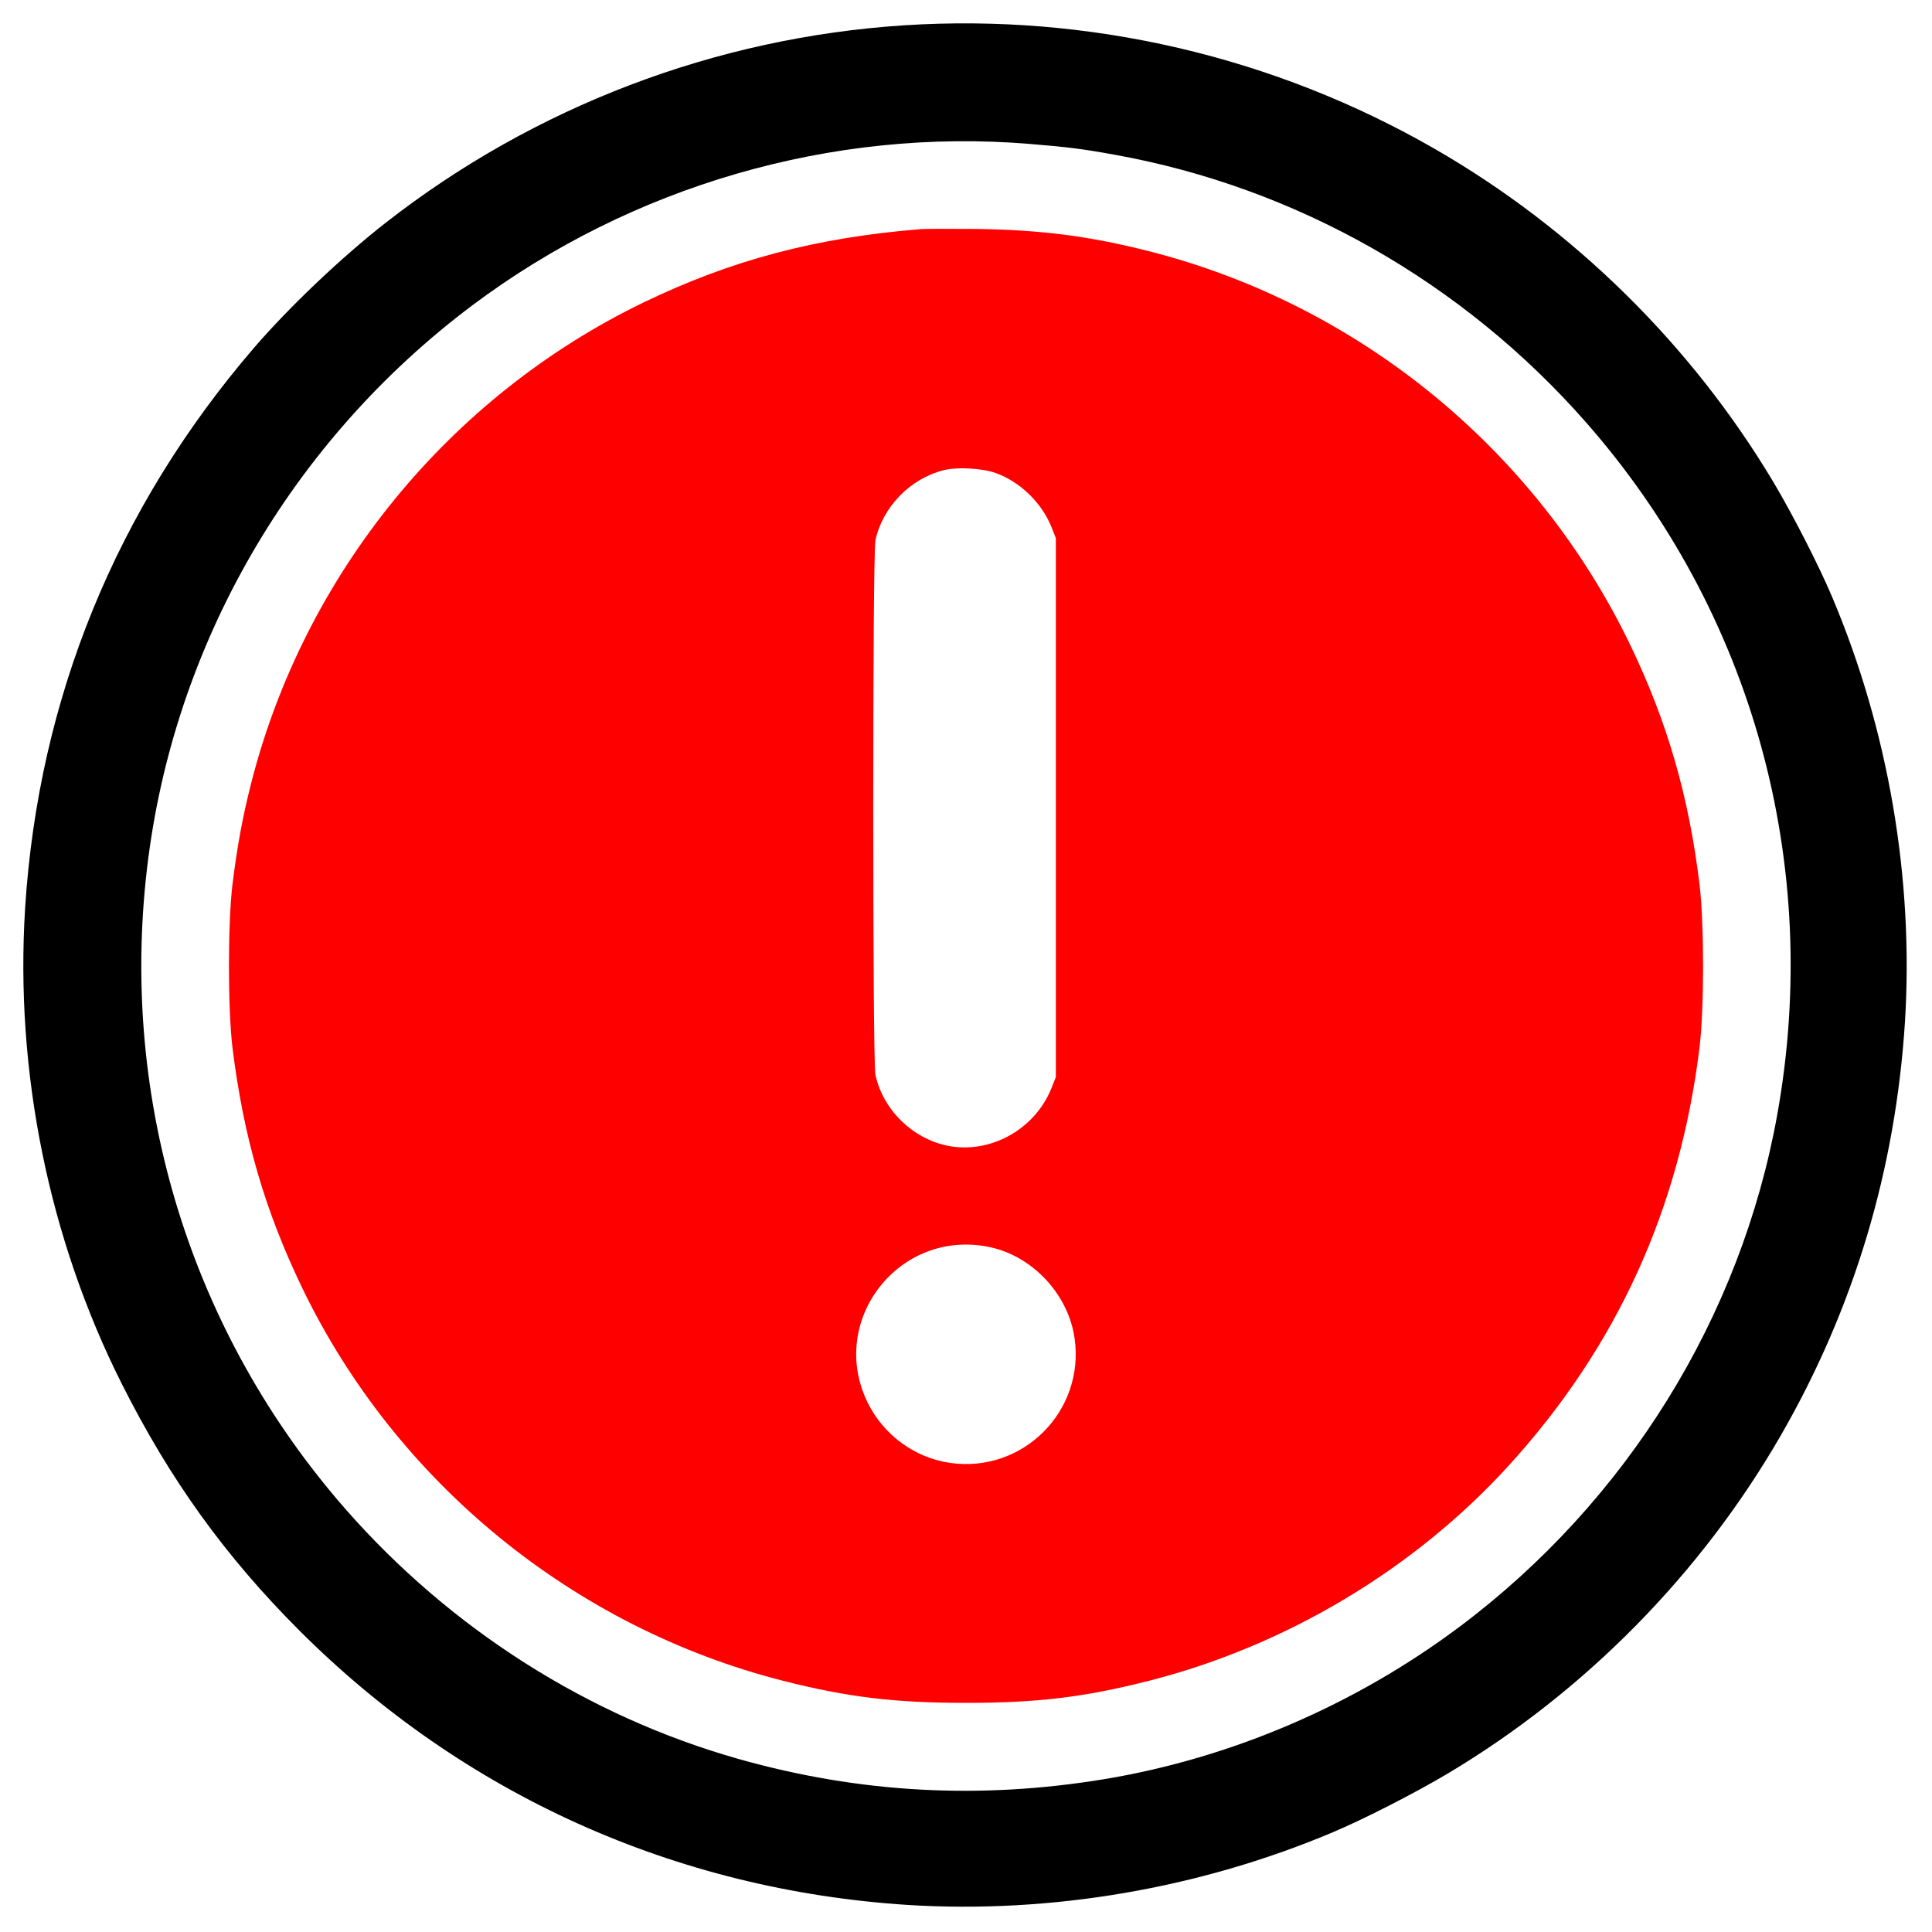
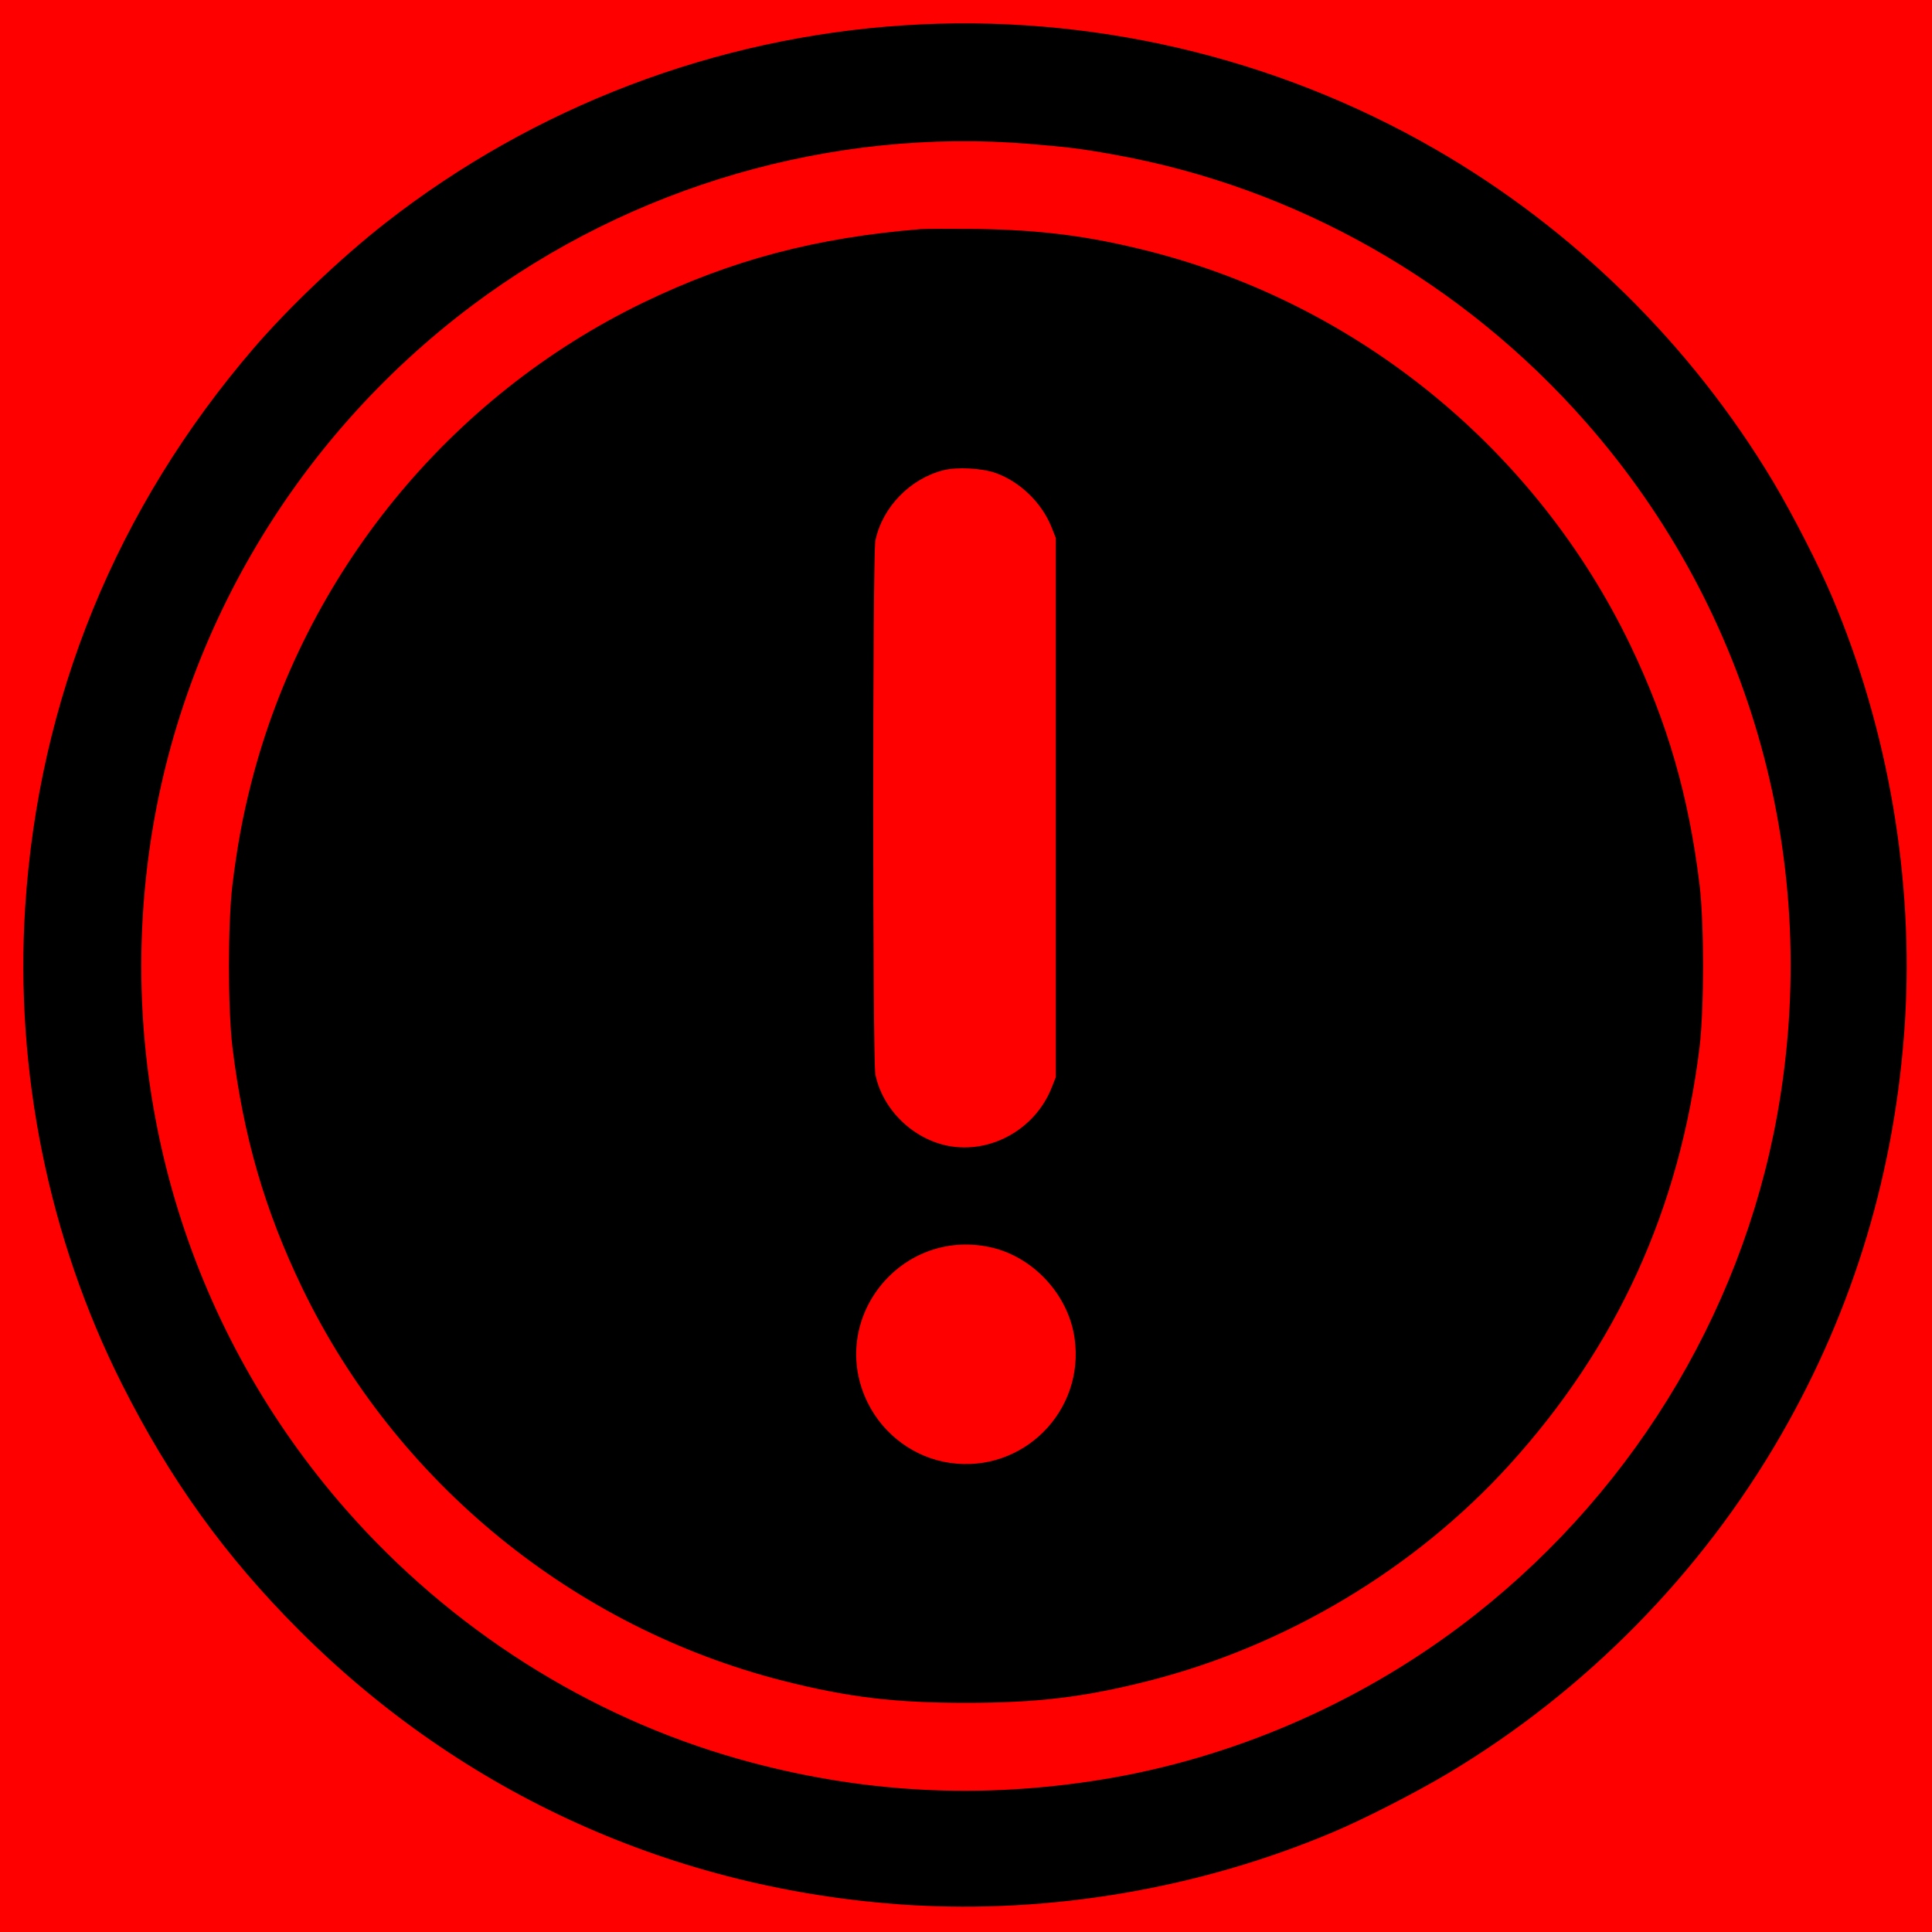
<svg xmlns="http://www.w3.org/2000/svg" version="1.0" width="1000pt" height="1000pt" viewBox="0 0 1000 1000" preserveAspectRatio="xMidYMid meet">
+   <circle cx="500" cy="500" r="1000" fill="#ff0000" />
  <g transform="translate(0,1000) scale(0.1,-0.1)" fill="#000000" stroke="none">
    <path d="M4680 9869 c-976 -63 -1915 -421 -2685 -1023 -230 -180 -500 -437 -680 -646 -713 -829 -1116 -1816 -1185 -2900 -53 -845 122 -1710 500 -2462 249 -495 534 -892 920 -1278 848 -848 1947 -1343 3150 -1420 739 -46 1509 85 2198 376 162 68 429 205 597 305 711 425 1311 1035 1724 1752 377 655 592 1372 641 2137 46 739 -85 1509 -376 2198 -68 162 -205 429 -305 597 -425 711 -1035 1311 -1752 1724 -830 478 -1790 702 -2747 640z m650 -614 c194 -16 270 -25 440 -56 939 -169 1802 -659 2440 -1386 862 -982 1222 -2287 989 -3583 -189 -1049 -779 -2001 -1643 -2649 -540 -405 -1182 -681 -1841 -790 -644 -106 -1266 -72 -1890 104 -779 220 -1492 673 -2035 1292 -799 911 -1171 2109 -1029 3318 135 1155 745 2210 1683 2914 825 619 1865 921 2886 836z" />
-     <path fill="#ff0000" d="M4765 8814 c-541 -44 -977 -159 -1433 -379 -1006 -486 -1756 -1405 -2032 -2489 -45 -177 -72 -325 -97 -526 -24 -202 -24 -638 0 -840 57 -464 167 -844 362 -1248 486 -1006 1405 -1756 2489 -2032 335 -85 577 -114 946 -114 369 0 611 29 946 114 711 181 1375 578 1864 1115 560 616 884 1327 987 2165 24 202 24 638 0 840 -56 461 -167 842 -358 1240 -487 1012 -1406 1764 -2493 2040 -308 78 -554 110 -891 115 -132 1 -262 1 -290 -1z m388 -1262 c126 -45 238 -153 289 -279 l23 -58 0 -1395 0 -1395 -23 -58 c-86 -213 -315 -340 -534 -298 -184 36 -339 188 -377 369 -15 75 -15 2689 0 2764 36 172 179 320 352 364 70 18 198 11 270 -14z m-30 -4007 c222 -47 407 -245 439 -472 54 -377 -268 -699 -644 -645 -183 26 -344 144 -427 312 -209 426 165 904 632 805z" />
+     <path d="M4765 8814 c-541 -44 -977 -159 -1433 -379 -1006 -486 -1756 -1405 -2032 -2489 -45 -177 -72 -325 -97 -526 -24 -202 -24 -638 0 -840 57 -464 167 -844 362 -1248 486 -1006 1405 -1756 2489 -2032 335 -85 577 -114 946 -114 369 0 611 29 946 114 711 181 1375 578 1864 1115 560 616 884 1327 987 2165 24 202 24 638 0 840 -56 461 -167 842 -358 1240 -487 1012 -1406 1764 -2493 2040 -308 78 -554 110 -891 115 -132 1 -262 1 -290 -1z m388 -1262 c126 -45 238 -153 289 -279 l23 -58 0 -1395 0 -1395 -23 -58 c-86 -213 -315 -340 -534 -298 -184 36 -339 188 -377 369 -15 75 -15 2689 0 2764 36 172 179 320 352 364 70 18 198 11 270 -14z m-30 -4007 c222 -47 407 -245 439 -472 54 -377 -268 -699 -644 -645 -183 26 -344 144 -427 312 -209 426 165 904 632 805z" />
  </g>
</svg>
